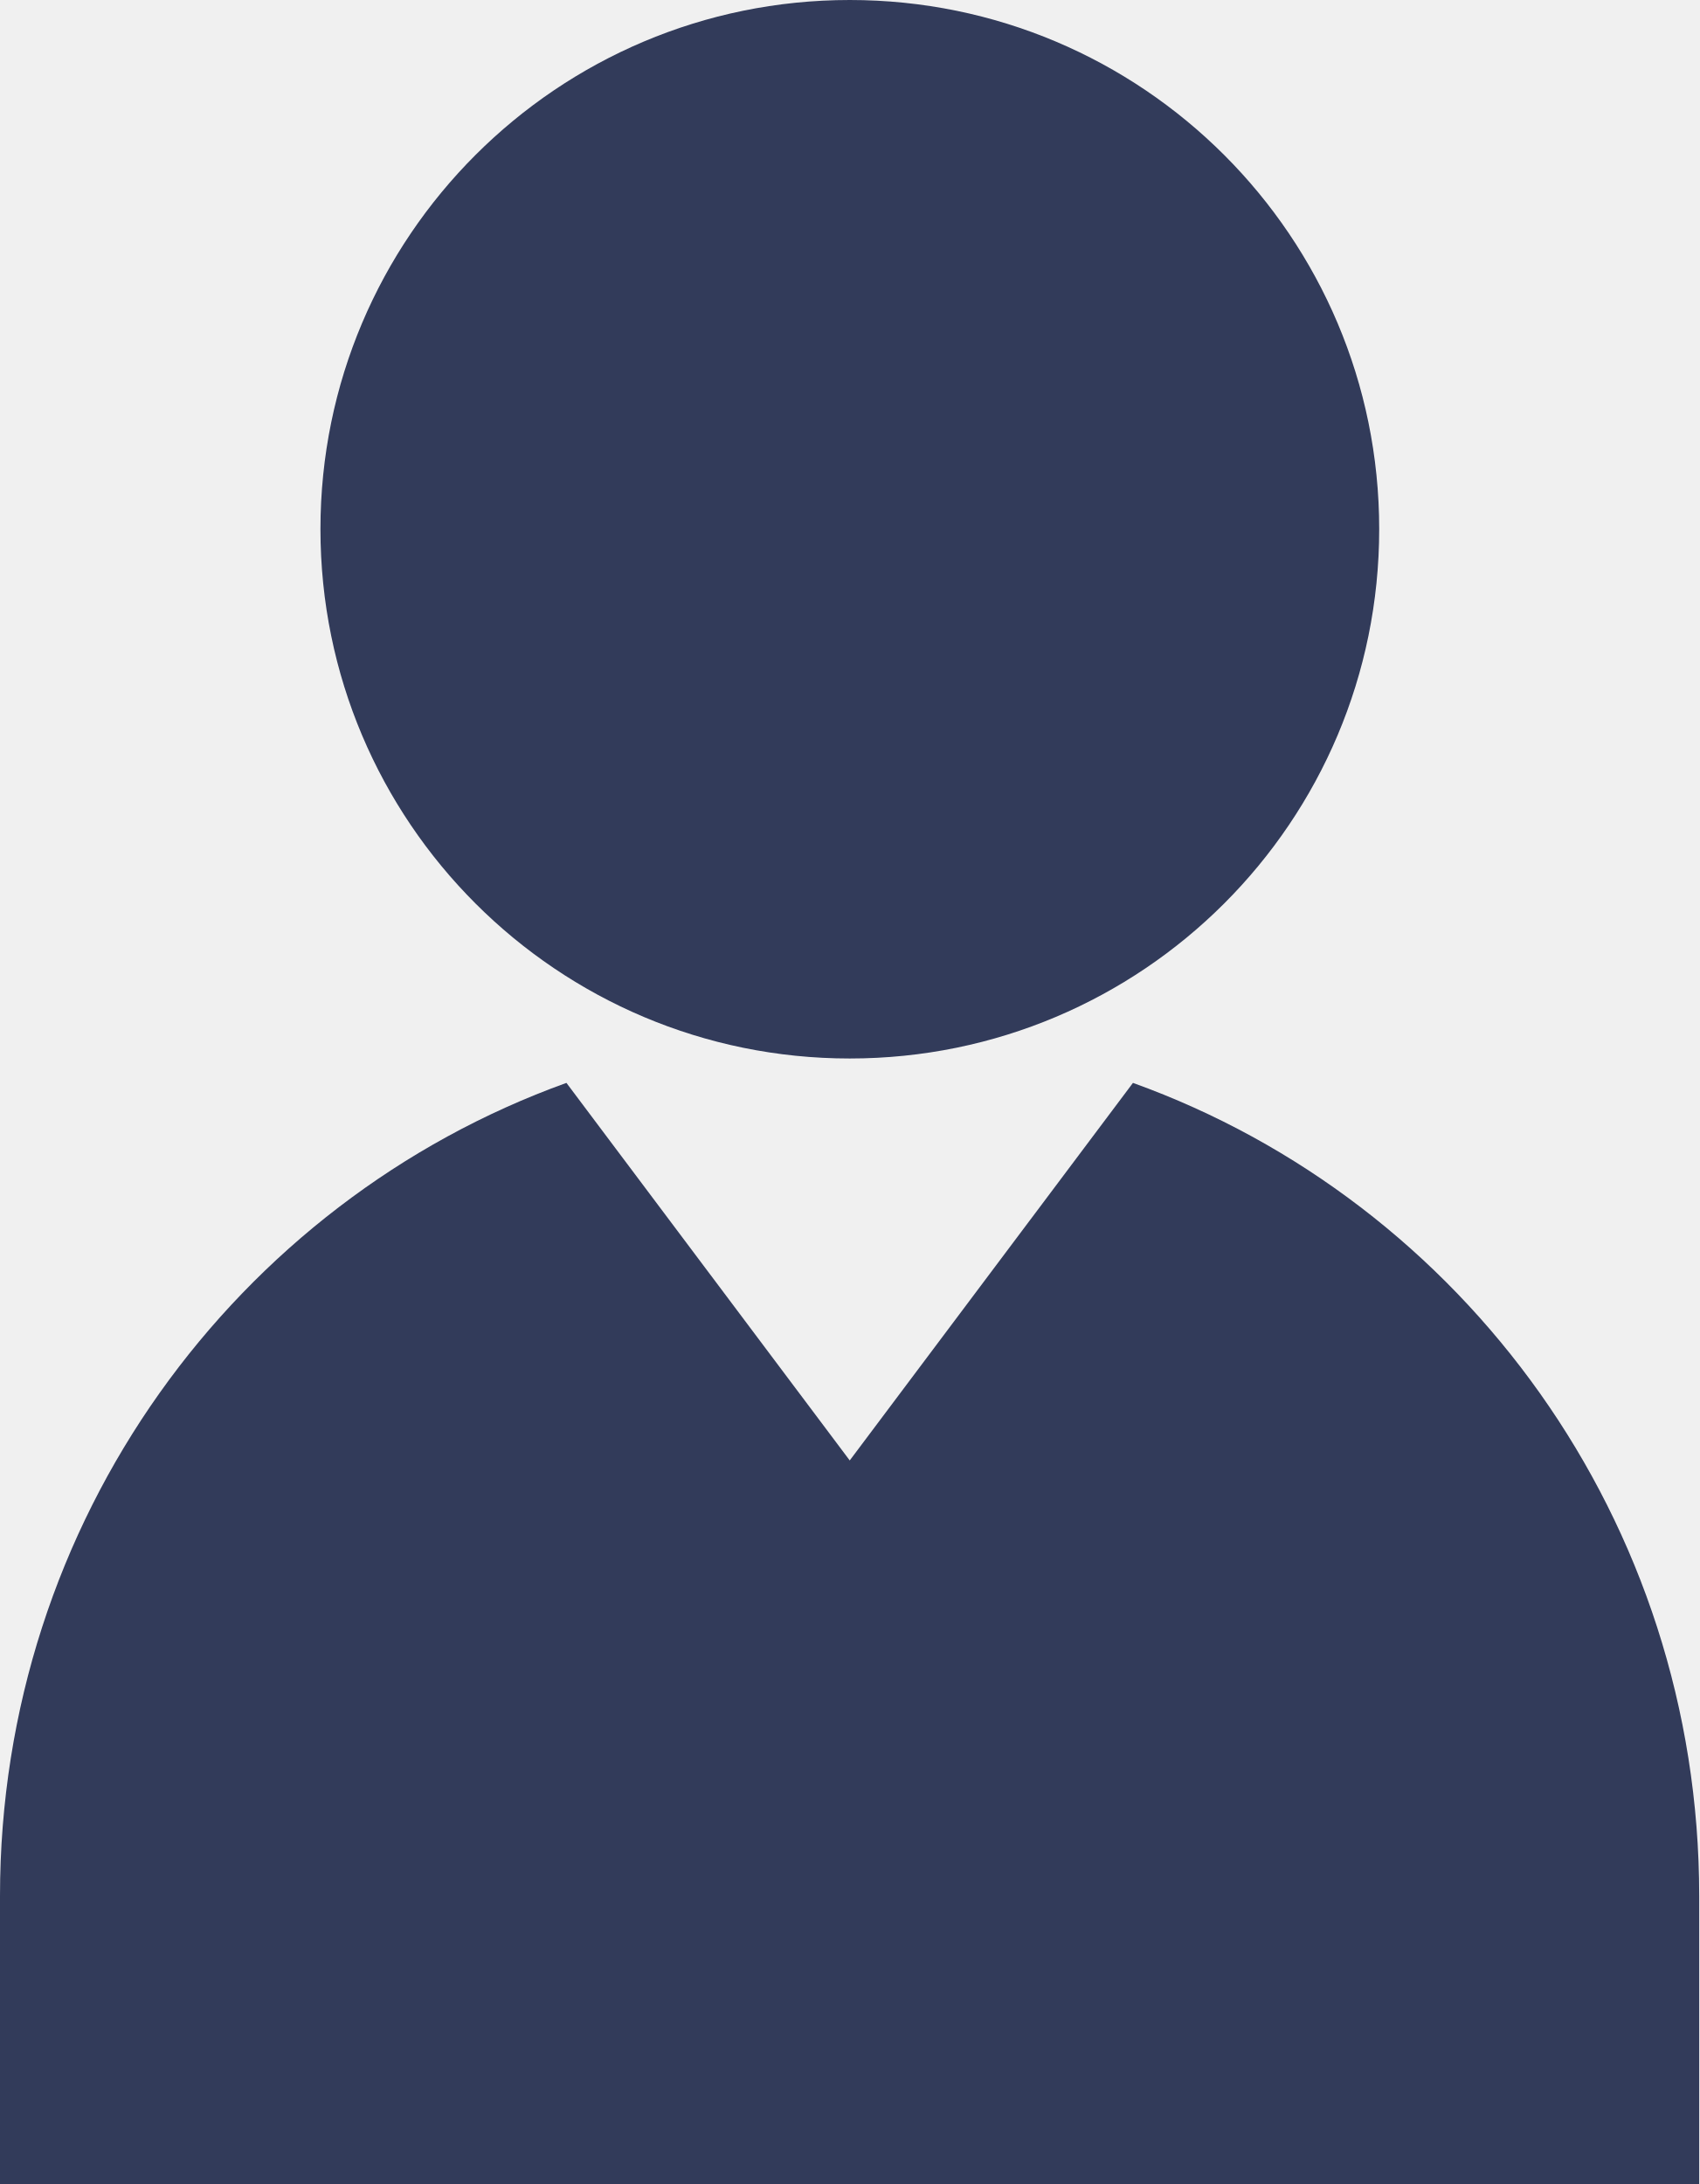
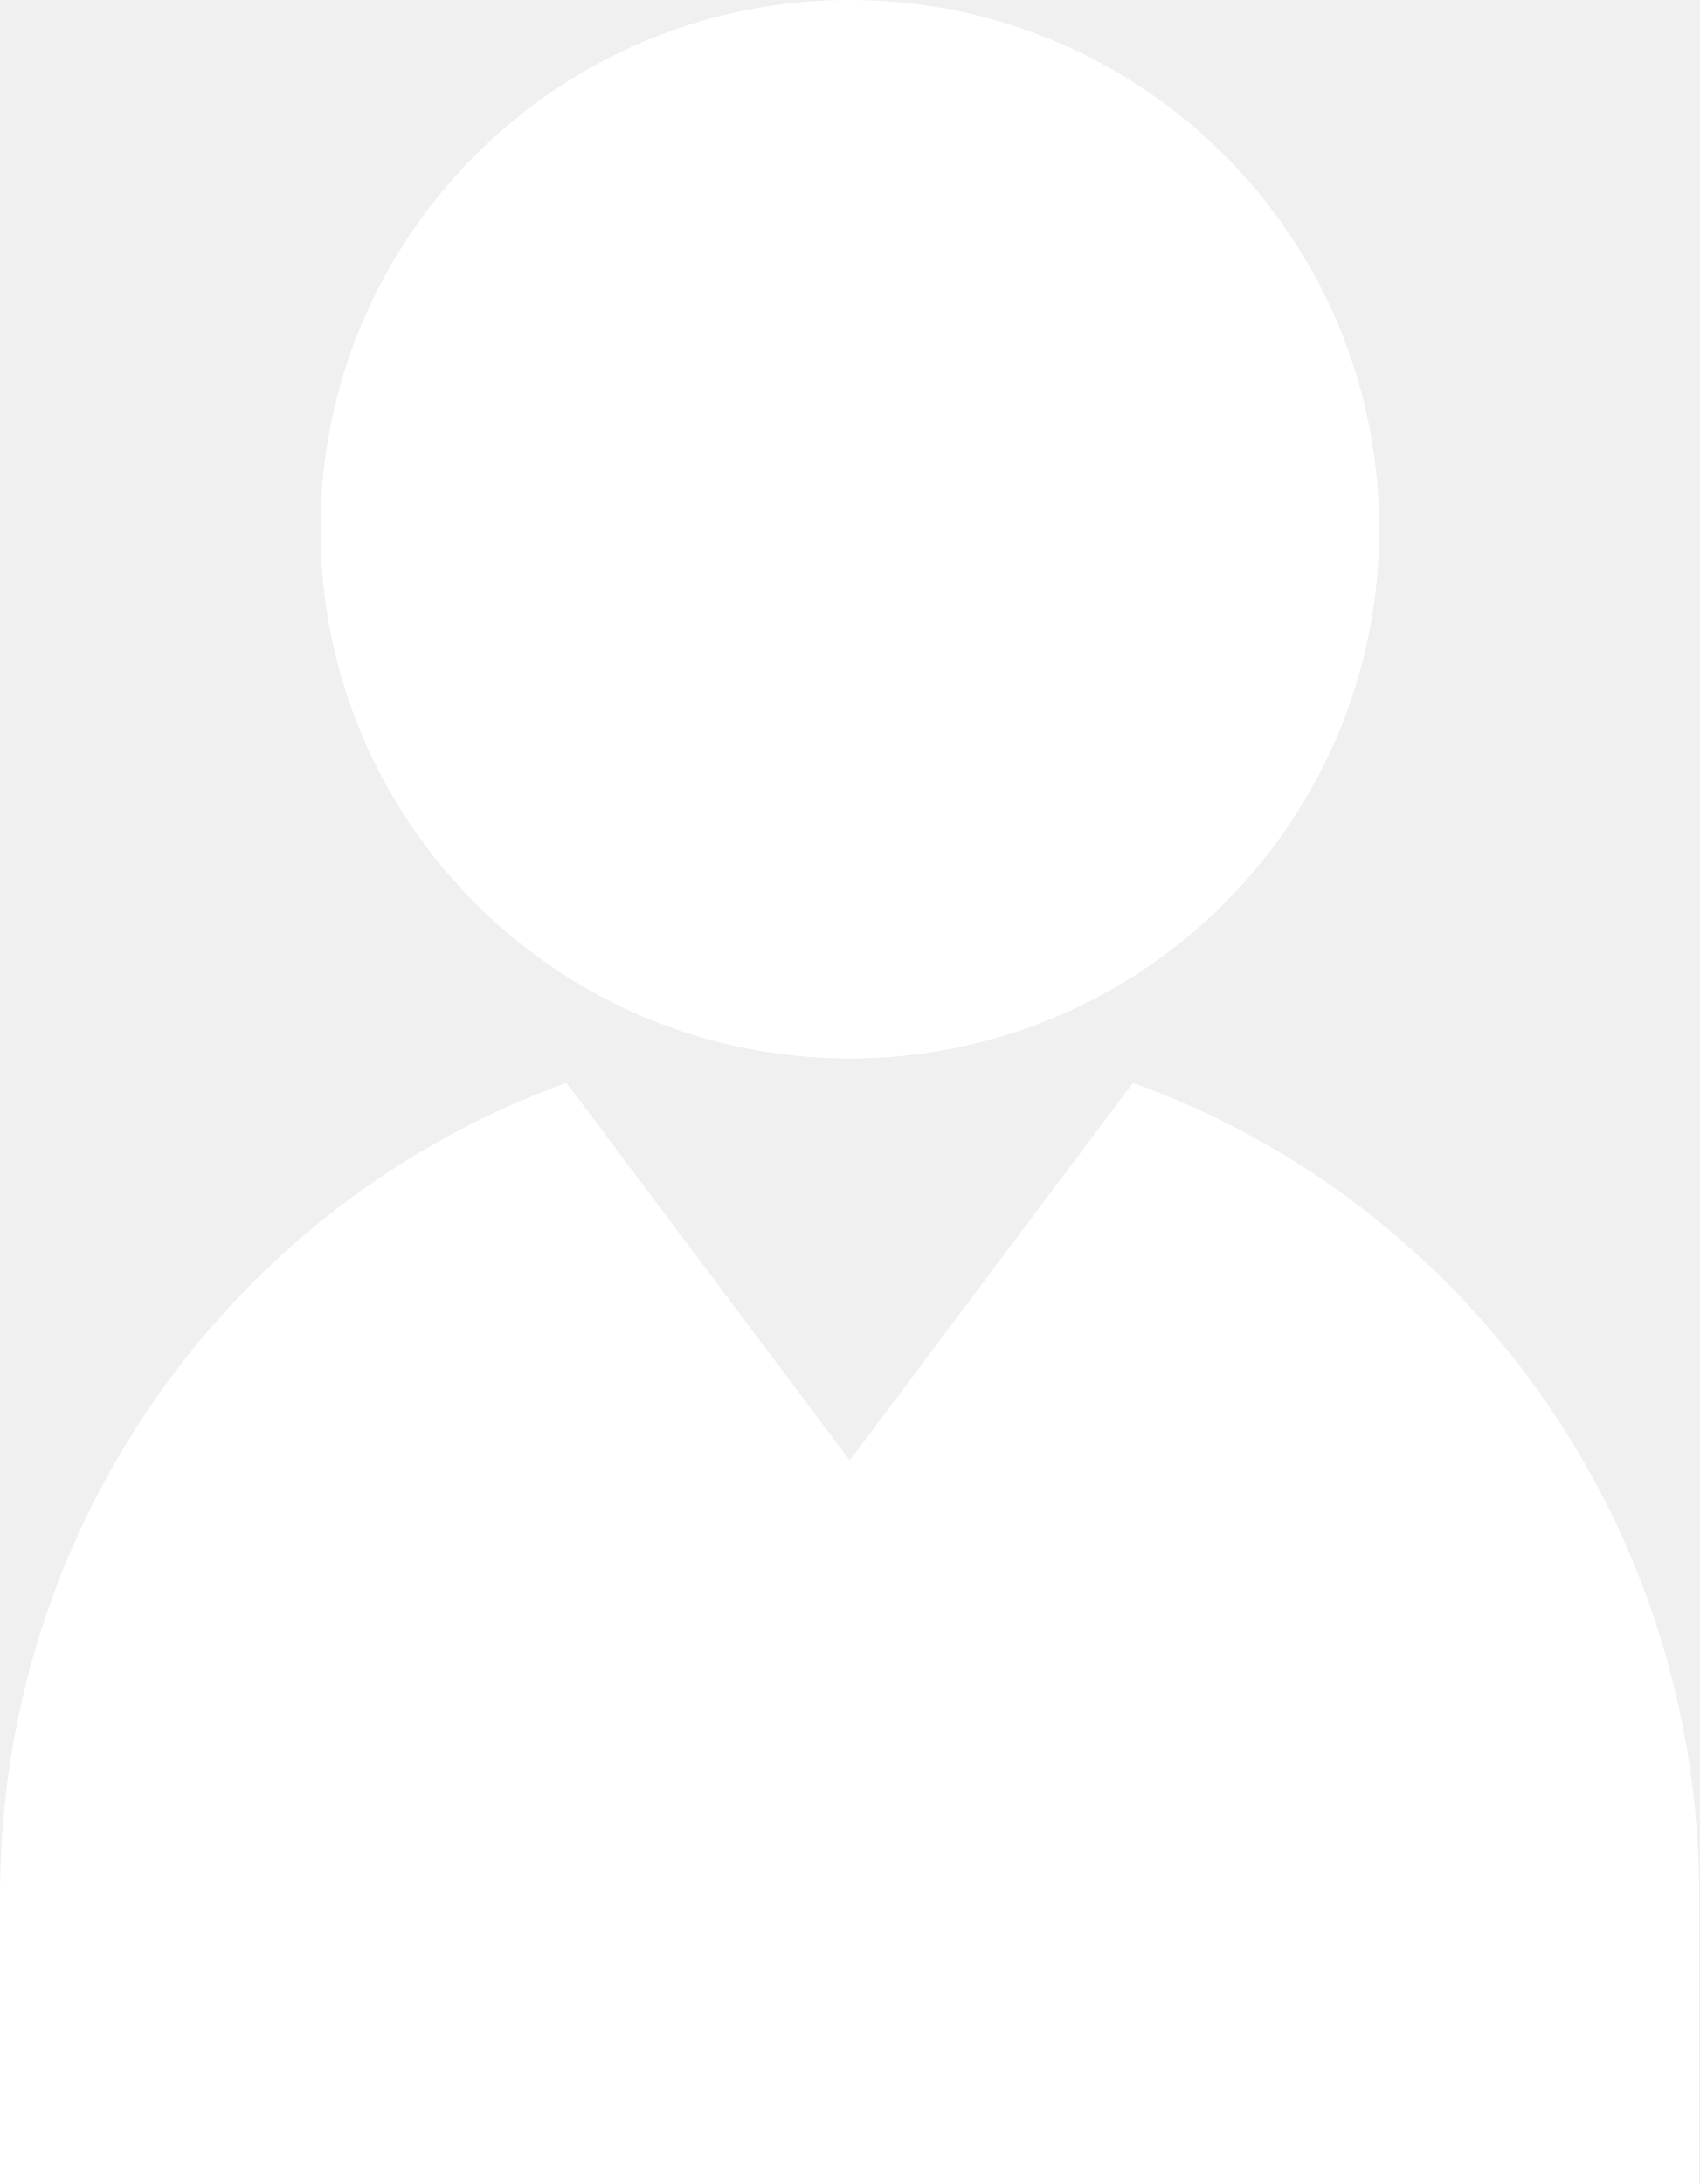
- <svg xmlns="http://www.w3.org/2000/svg" version="1.1" id="user" x="0px" y="0px" viewBox="0 0 785.816 1010" enable-background="new 0 0 785.816 1010" xml:space="preserve" fill="red">
+ <svg xmlns="http://www.w3.org/2000/svg" version="1.1" id="user" x="0px" y="0px" viewBox="0 0 785.816 1010" enable-background="new 0 0 785.816 1010" xml:space="preserve">
  <g id="user-user">
-     <path fill="#323B5A" d="M392.969,0c135.251,0,244.857,109.523,244.857,244.691c0,135.312-109.606,244.815-244.857,244.815   c-135.127,0-244.773-109.502-244.773-244.815C148.196,109.523,257.842,0,392.969,0z" />
-     <path fill="#323B5A" d="M785.816,1010h-0.576H0V876.846c0-173.779,109.4-321.132,261.952-376.059l131.017,174.602   l130.976-174.602c152.594,54.927,261.871,202.279,261.871,376.059V1010z" />
+     <path fill="white" d="M392.969,0c135.251,0,244.857,109.523,244.857,244.691c0,135.312-109.606,244.815-244.857,244.815   c-135.127,0-244.773-109.502-244.773-244.815C148.196,109.523,257.842,0,392.969,0z" />
+     <path fill="white" d="M785.816,1010h-0.576H0V876.846c0-173.779,109.4-321.132,261.952-376.059l131.017,174.602   l130.976-174.602c152.594,54.927,261.871,202.279,261.871,376.059V1010z" />
  </g>
</svg>
